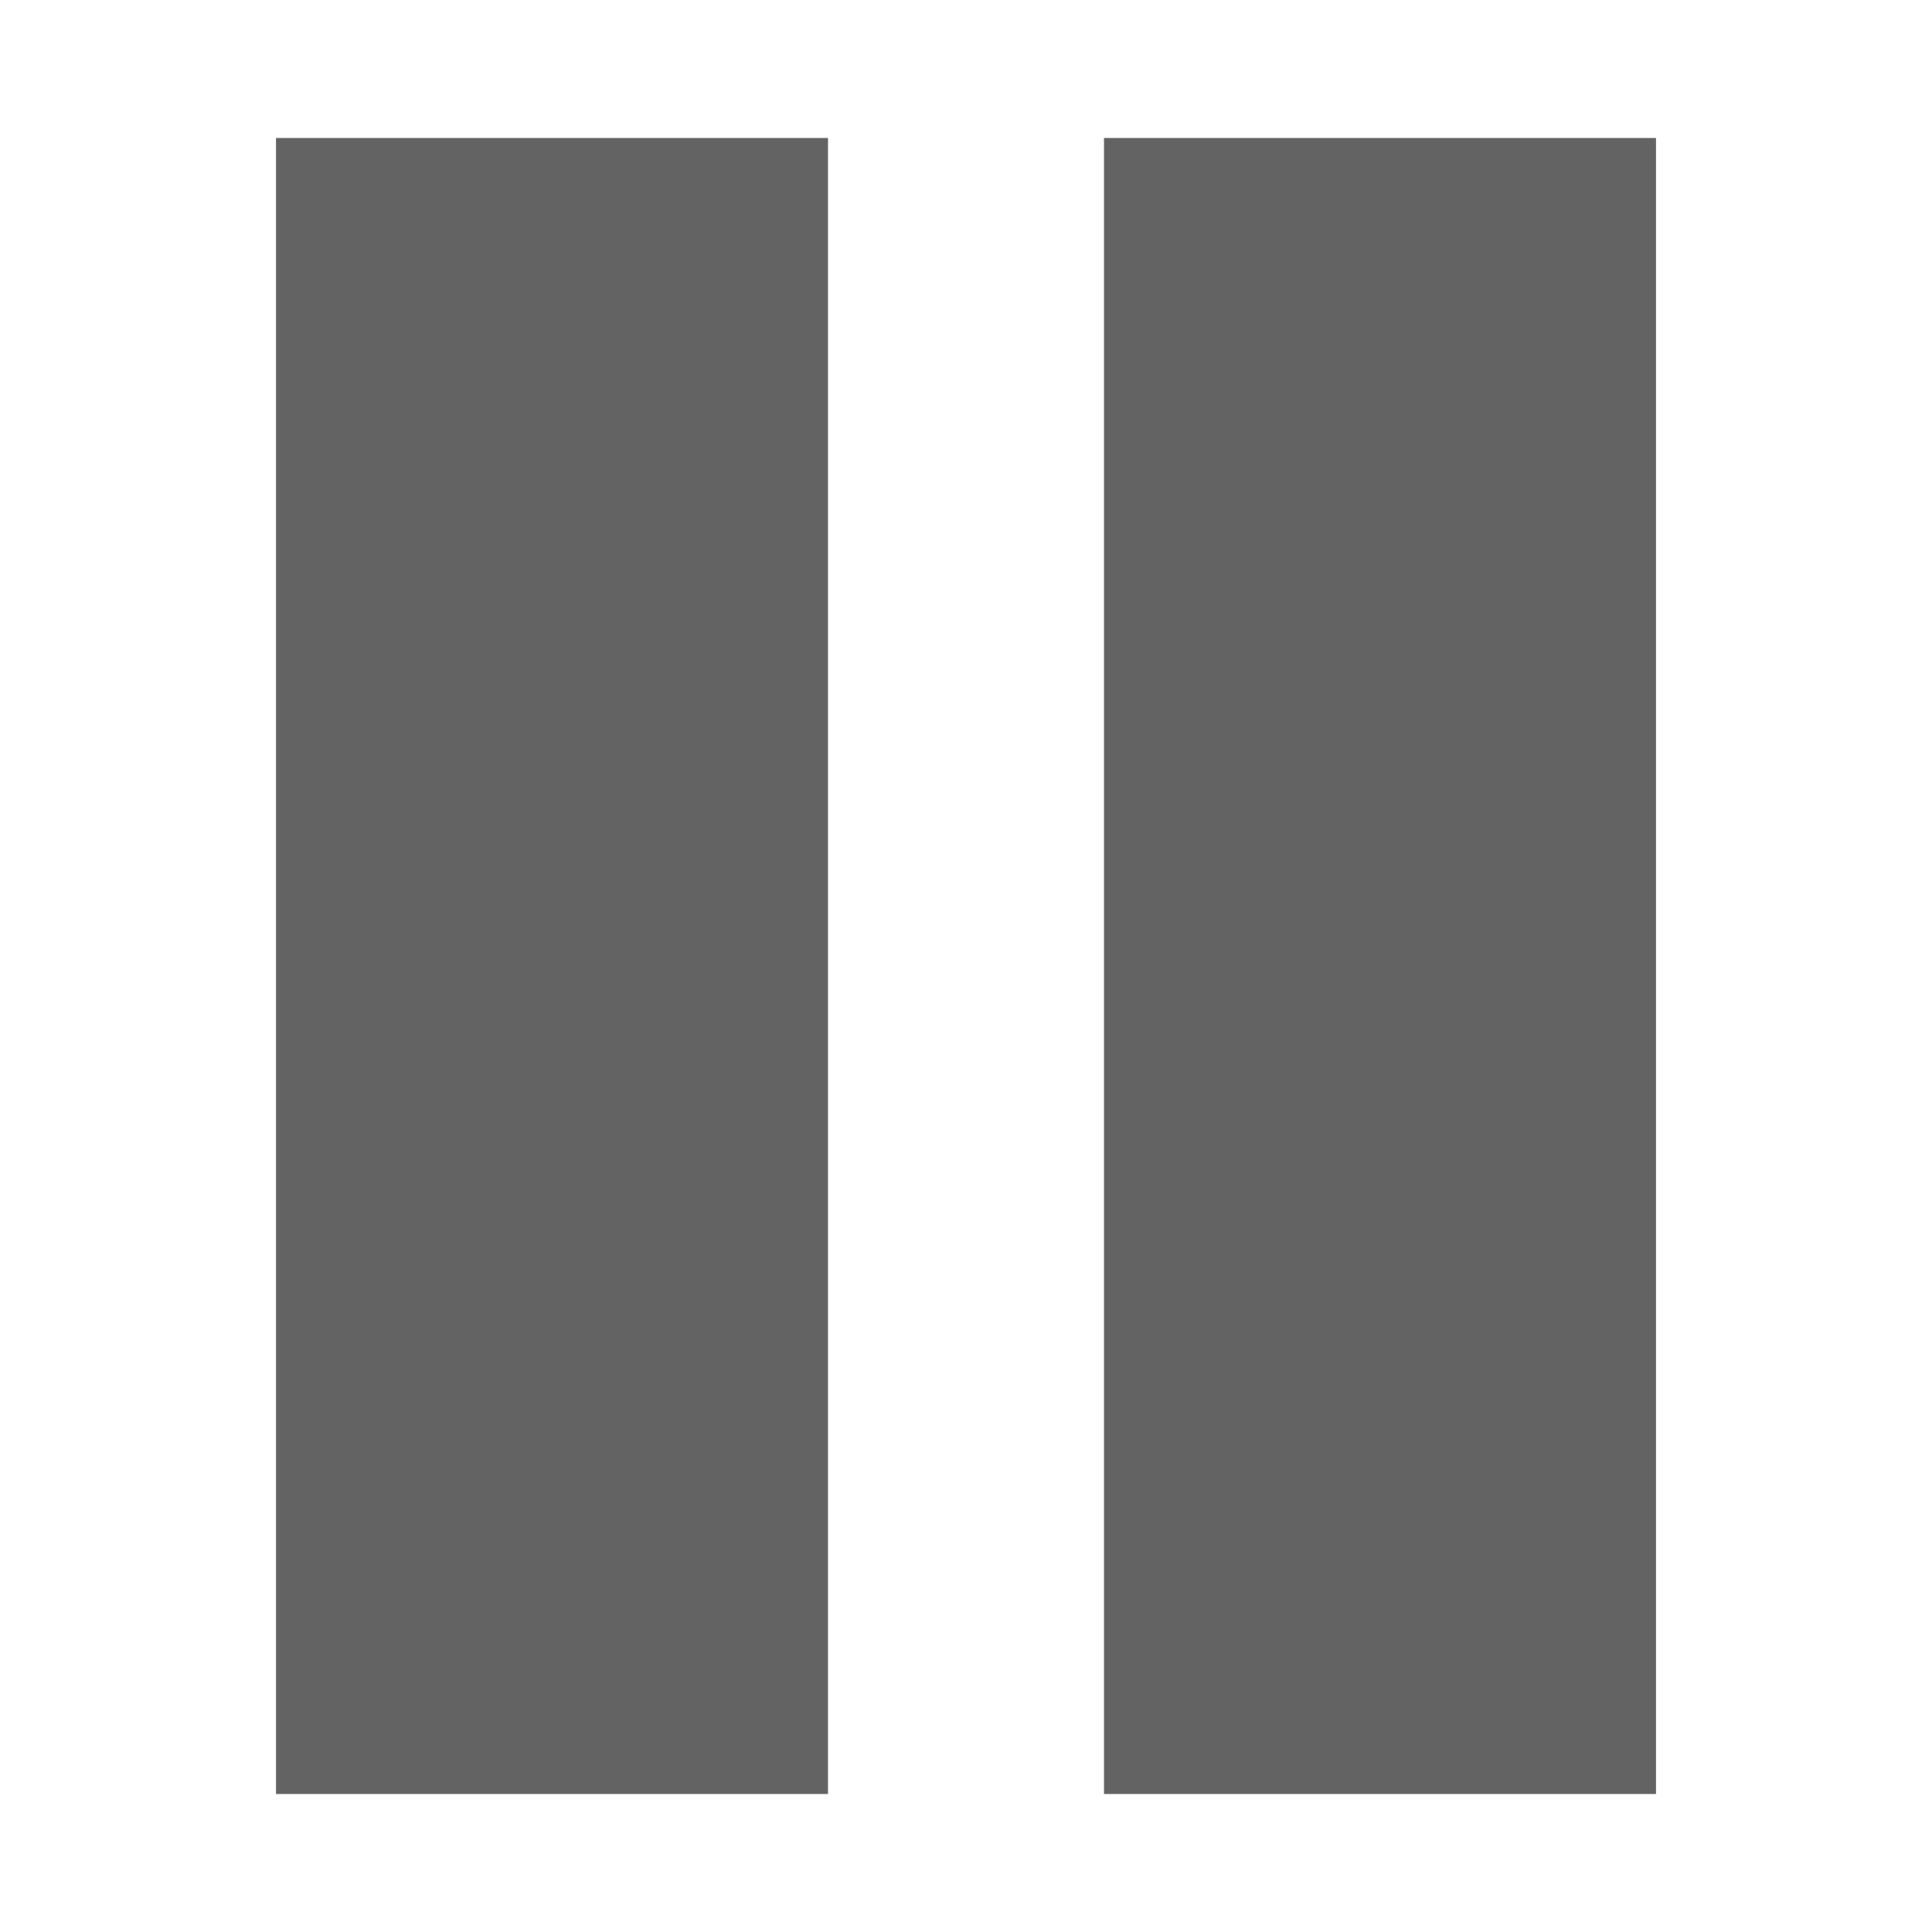
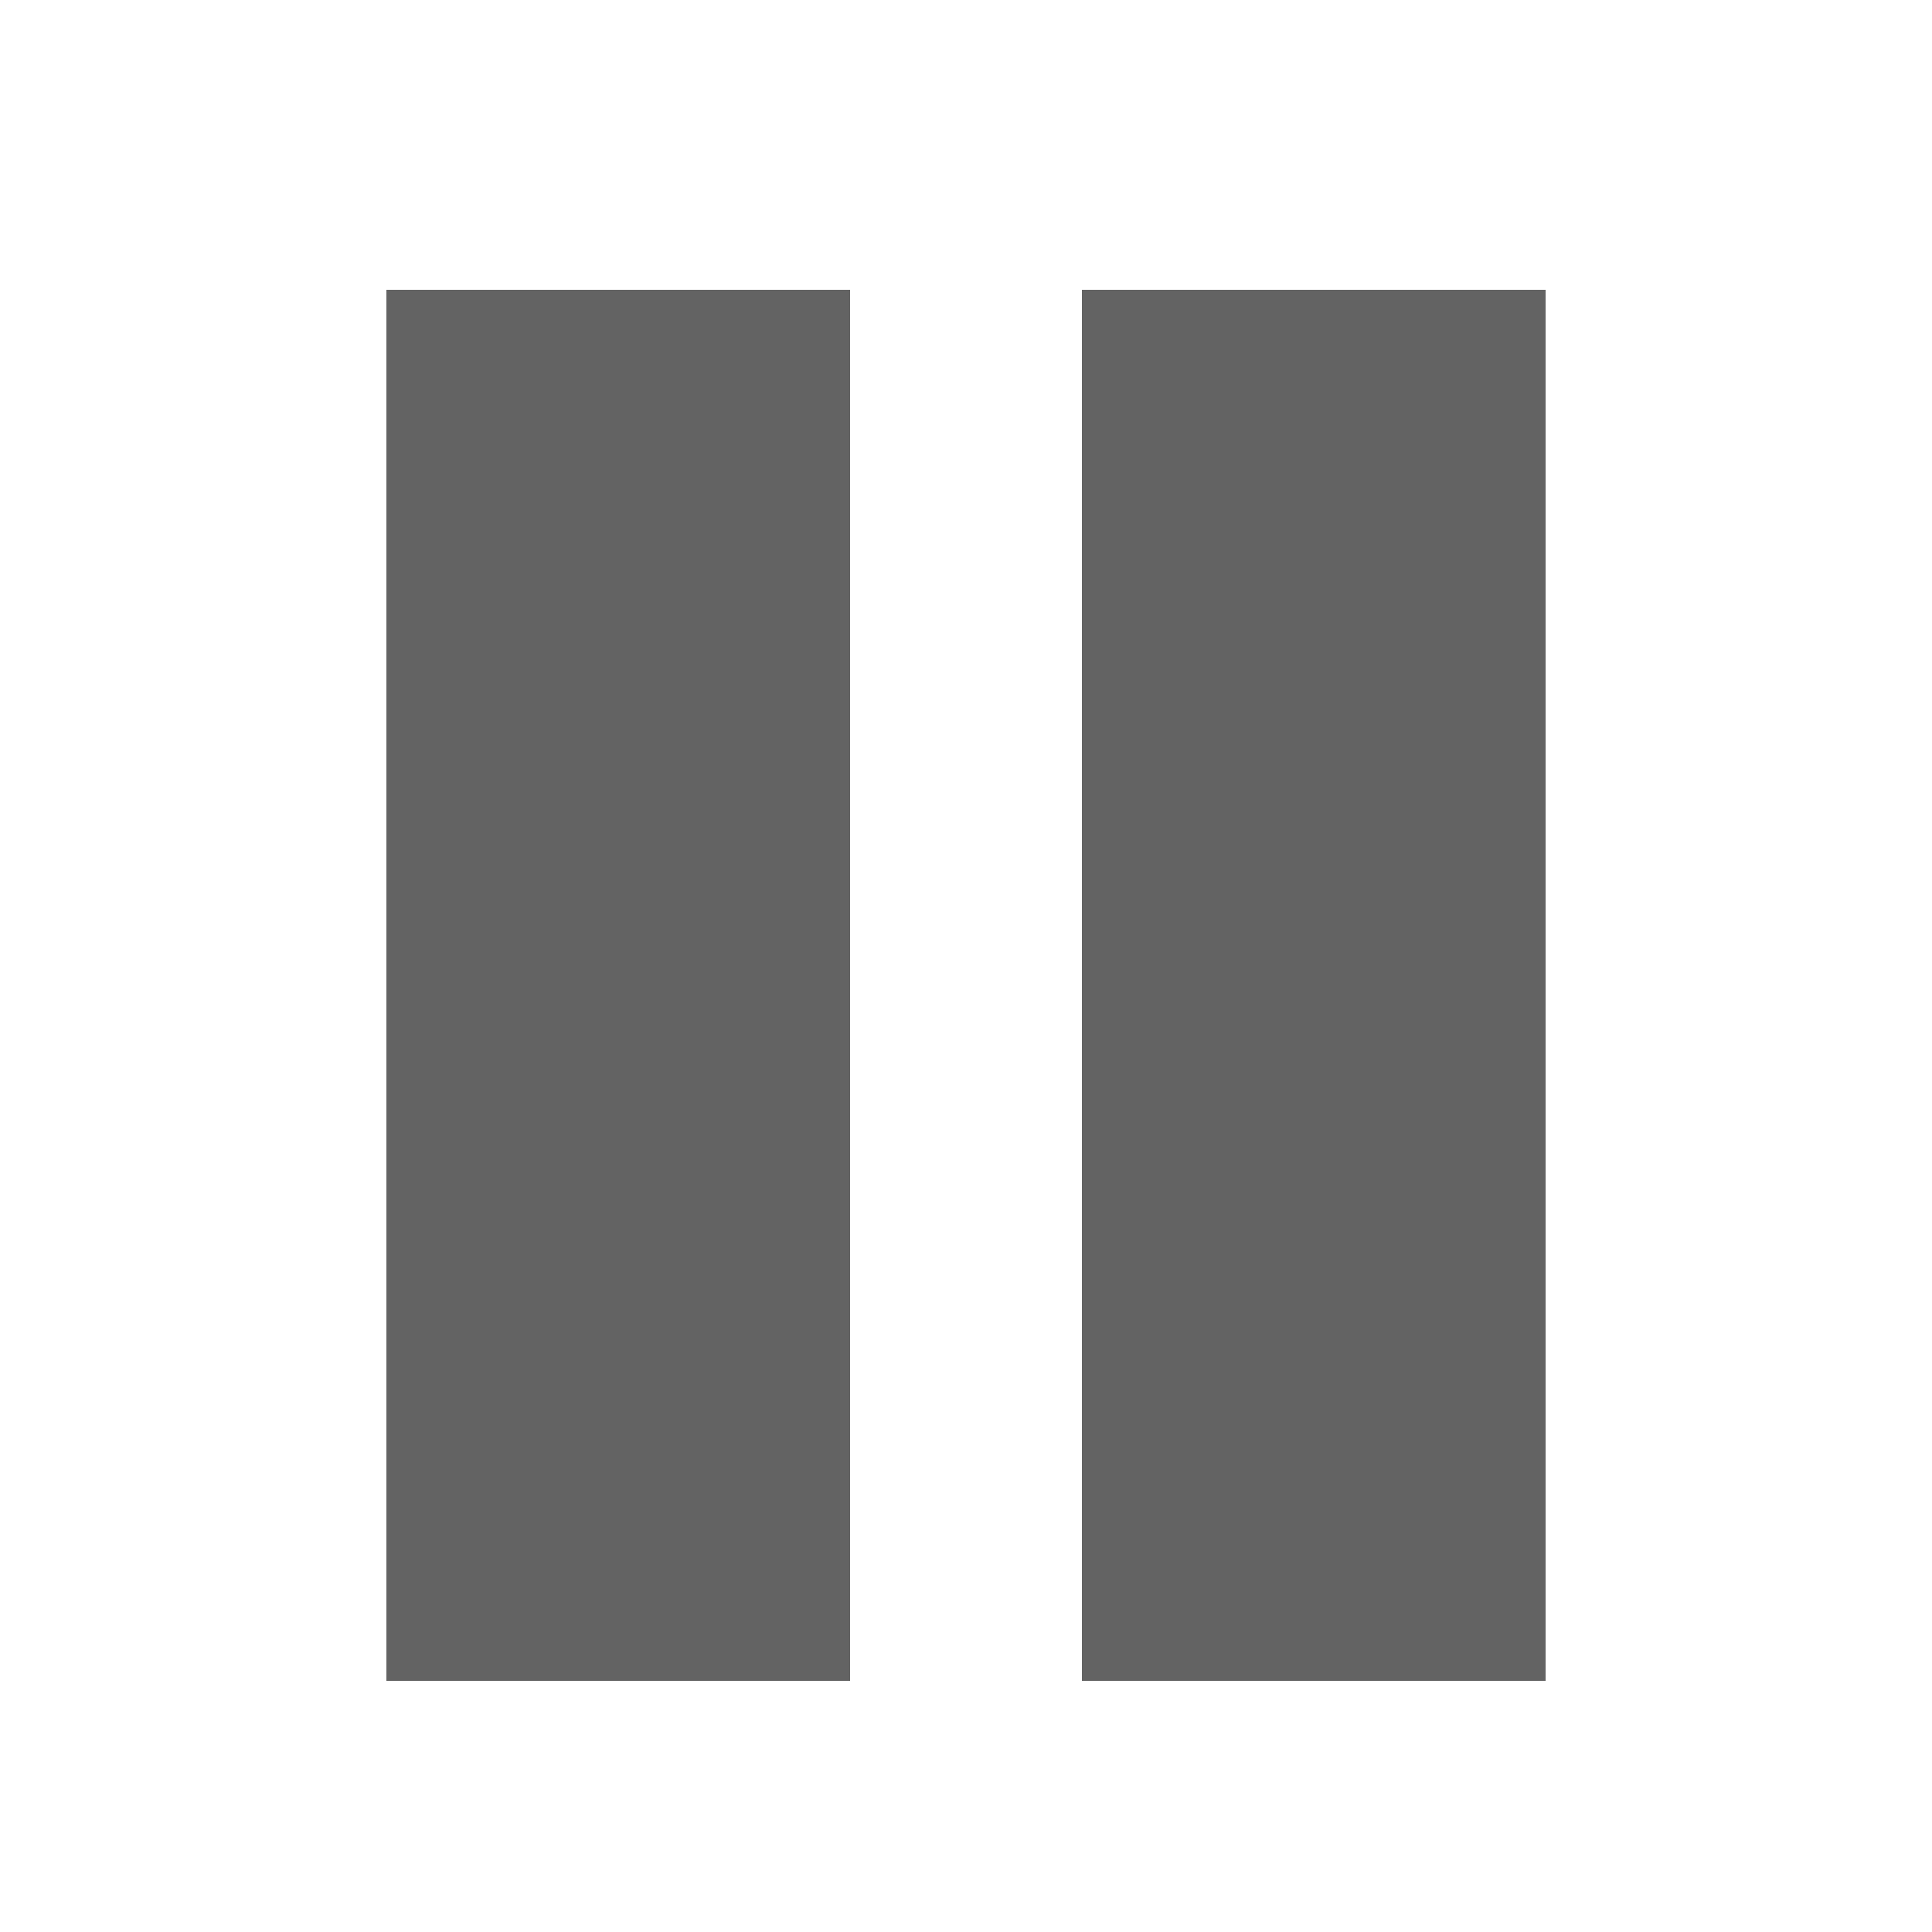
- <svg xmlns="http://www.w3.org/2000/svg" width="210mm" height="210mm" viewBox="0 0 210 210" version="1.1" id="svg5075">
+ <svg xmlns="http://www.w3.org/2000/svg" width="100mm" height="100mm" viewBox="0 0 100 100" version="1.1" id="svg5075">
  <defs id="defs5072" />
  <g id="layer1">
-     <rect style="opacity:1;fill:#636363;stroke:#342c3b;stroke-width:0;stroke-linecap:round;stroke-linejoin:round;fill-opacity:1" id="rect5101" width="60" height="180" x="30" y="15" />
-     <rect style="opacity:1;fill:#636363;stroke:#342c3b;stroke-width:0;stroke-linecap:round;stroke-linejoin:round;fill-opacity:1" id="rect5183" width="60" height="180" x="120" y="15" />
+     <rect style="opacity:1;fill:#636363;fill-opacity:1;stroke:#342c3b;stroke-width:0;stroke-linecap:round;stroke-linejoin:round" id="rect5101" width="24" height="72" x="20" y="15" />
+     <rect style="opacity:1;fill:#636363;fill-opacity:1;stroke:#342c3b;stroke-width:0;stroke-linecap:round;stroke-linejoin:round" id="rect5183" width="24" height="72" x="56" y="15" />
  </g>
</svg>
